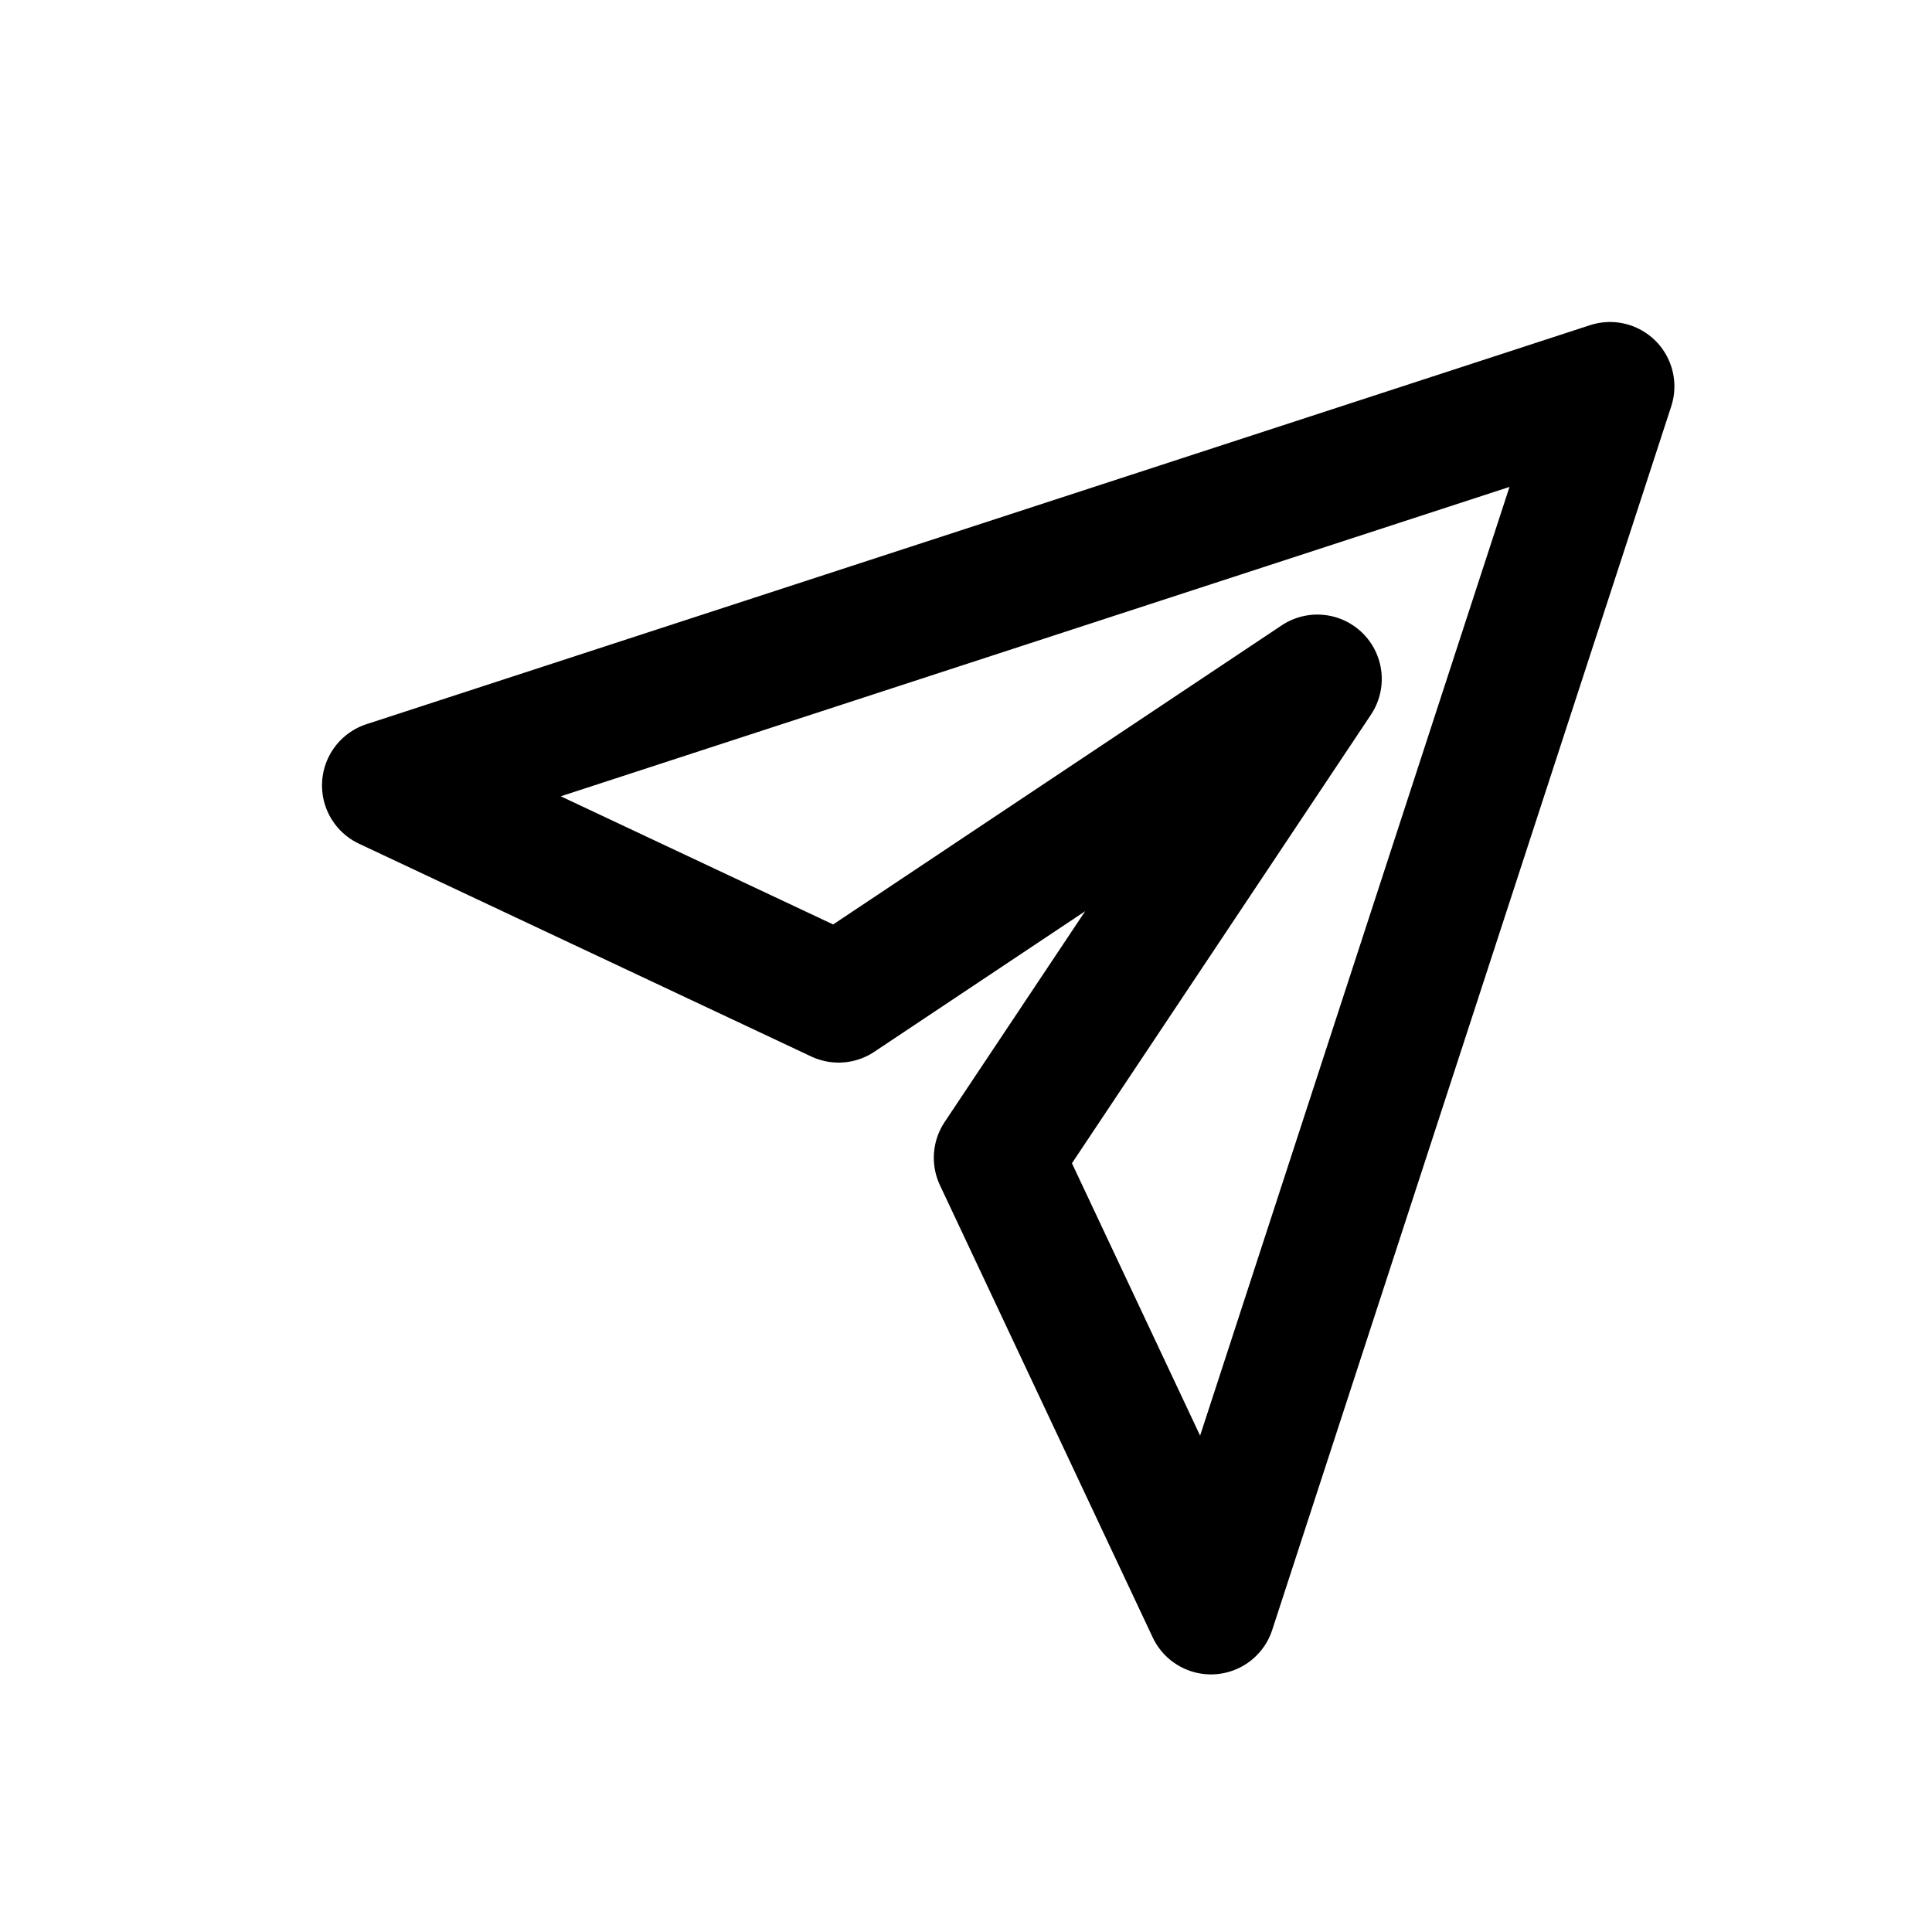
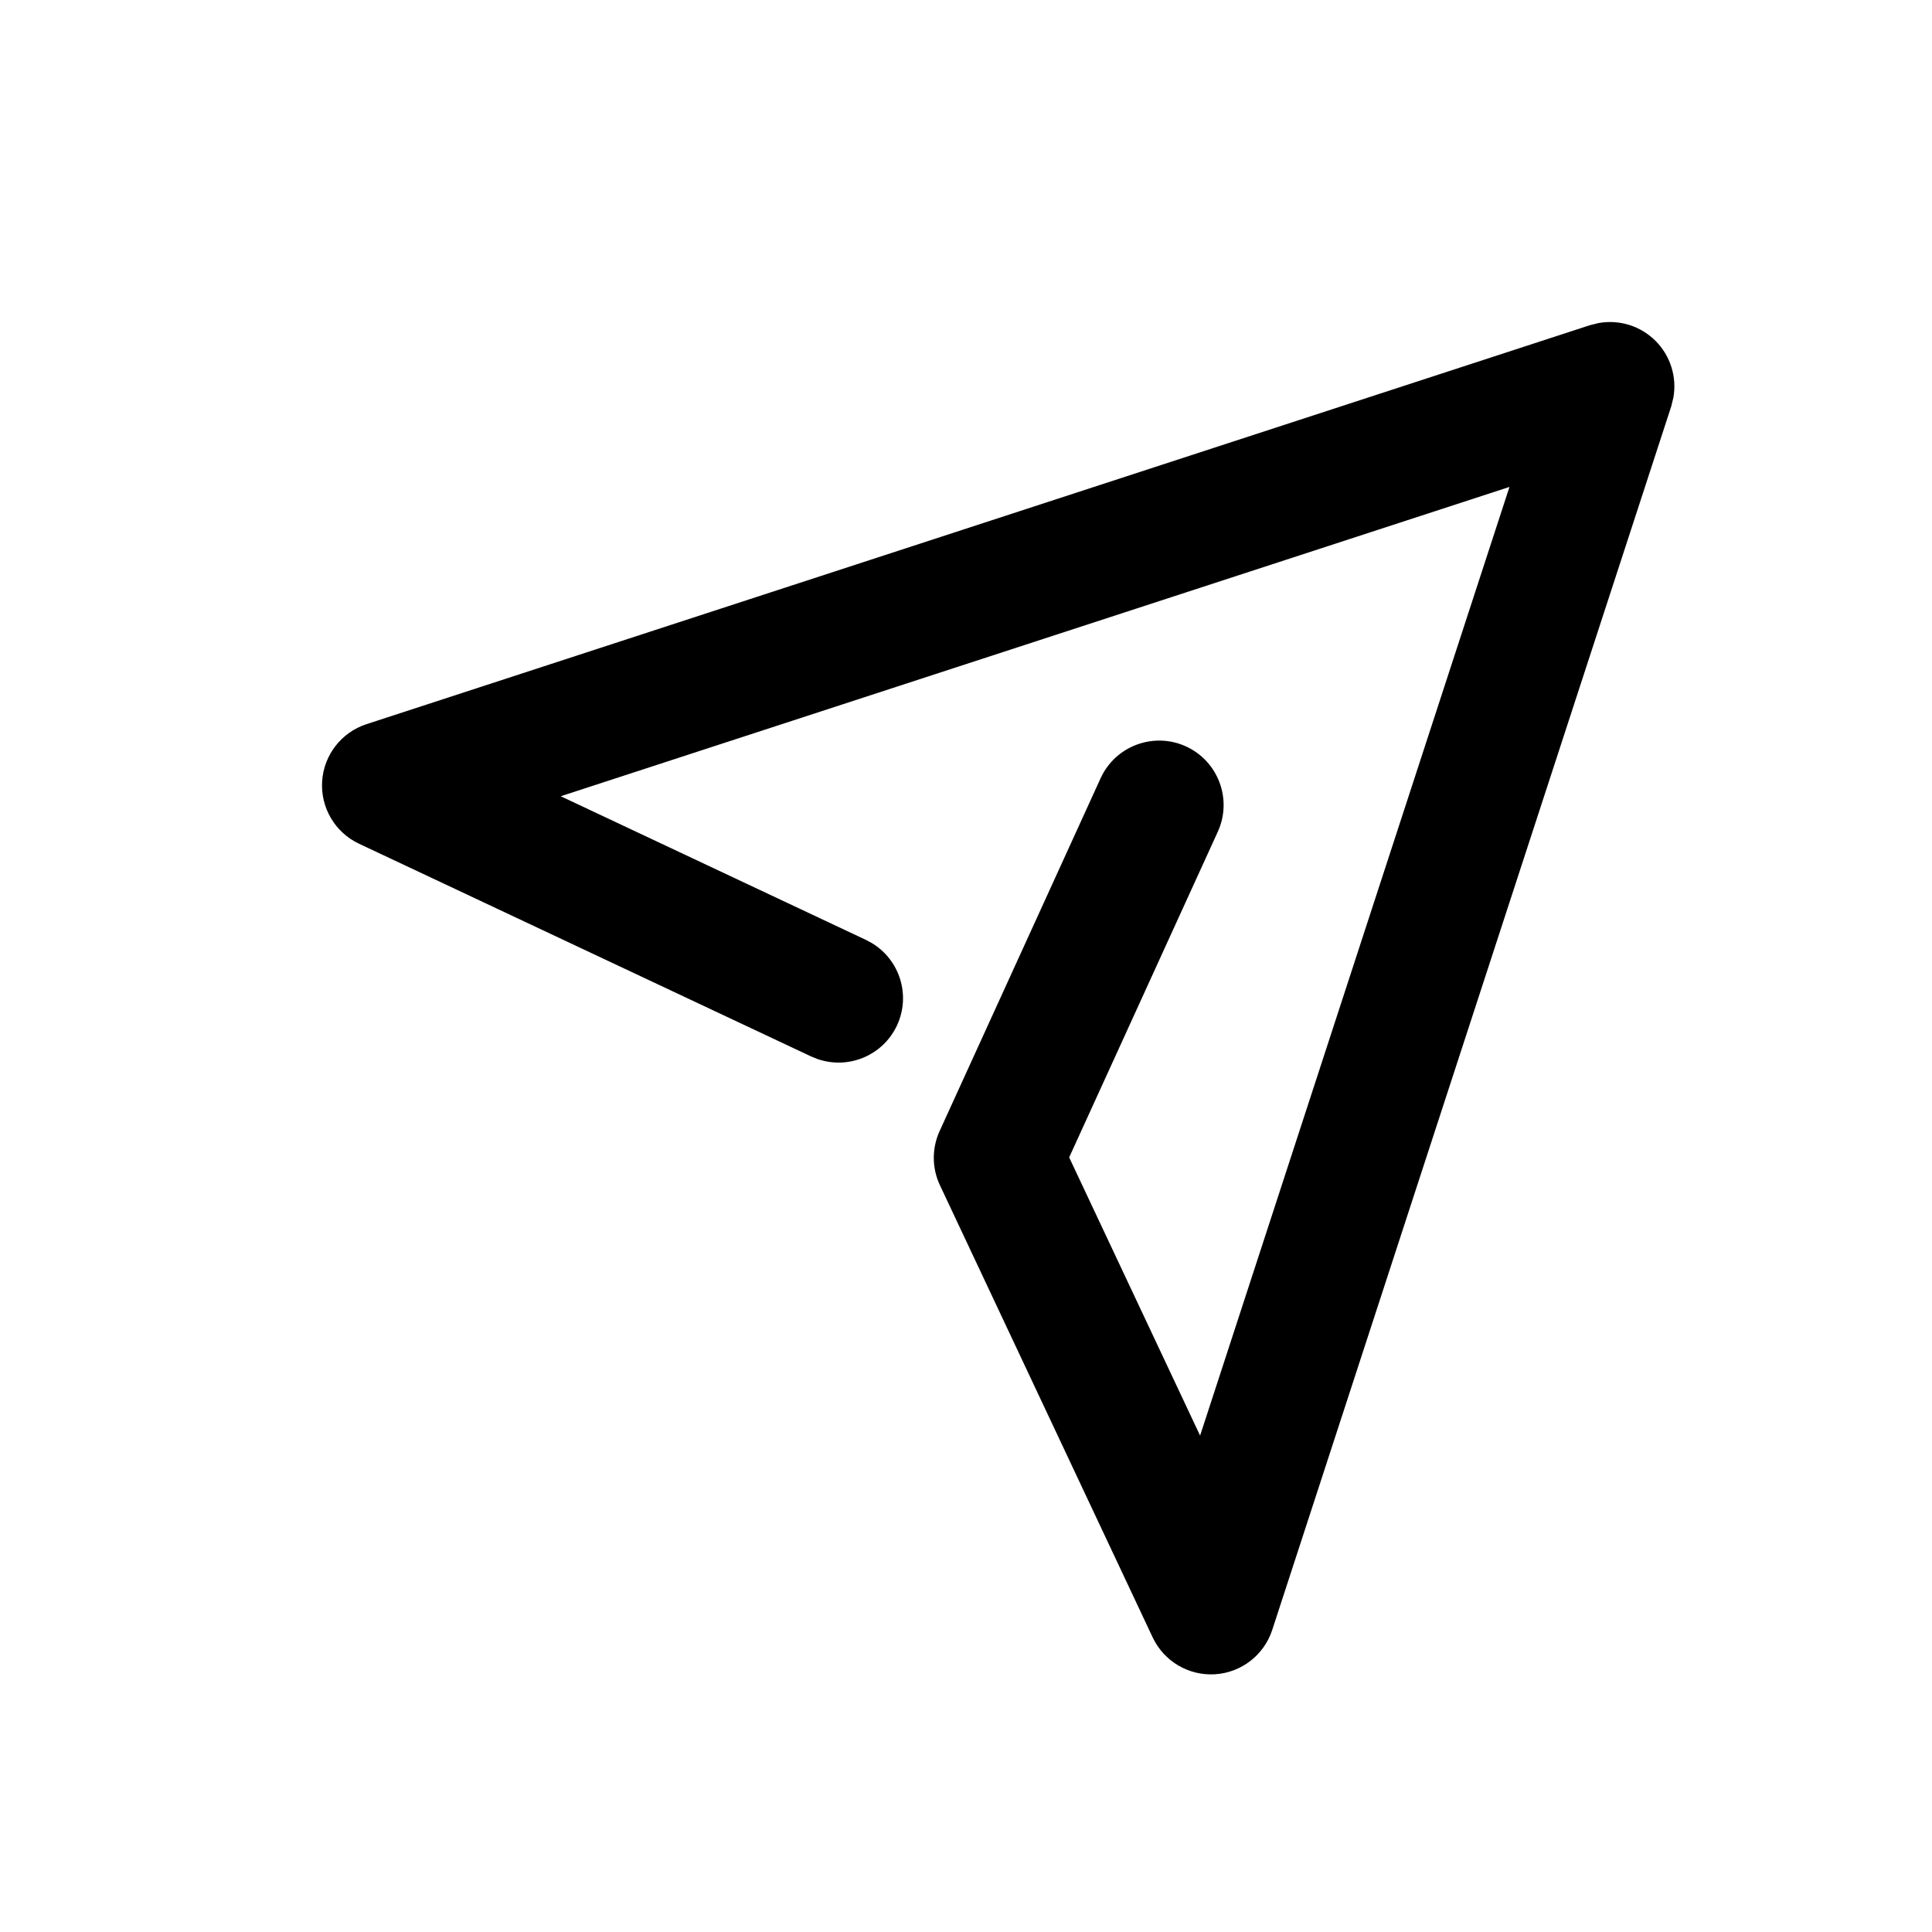
<svg xmlns="http://www.w3.org/2000/svg" width="30" height="30" viewBox="0 0 30 30" fill="none">
-   <path d="M25 6L6 12.196L13.022 15.5L20.456 10.543L15.5 17.978L18.804 25L25 6Z" stroke="black" stroke-width="2" stroke-linejoin="round" />
+   <path d="M24.825 5.016C25.144 4.959 25.474 5.06 25.707 5.293C25.94 5.526 26.041 5.856 25.984 6.175L25.951 6.31L19.755 25.31C19.628 25.699 19.275 25.973 18.866 25.998C18.457 26.023 18.074 25.797 17.899 25.426L14.595 18.404C14.47 18.139 14.468 17.831 14.59 17.564L17.09 12.085C17.319 11.583 17.913 11.361 18.415 11.59C18.917 11.819 19.139 12.413 18.91 12.915L16.602 17.972L18.635 22.292L23.439 7.561L8.707 12.364L13.447 14.595L13.538 14.644C13.972 14.905 14.147 15.457 13.927 15.926C13.706 16.394 13.169 16.612 12.69 16.443L12.596 16.405L5.574 13.101C5.203 12.926 4.977 12.543 5.002 12.134C5.027 11.725 5.301 11.372 5.69 11.245L24.69 5.049L24.825 5.016Z" fill="black" />
</svg>
